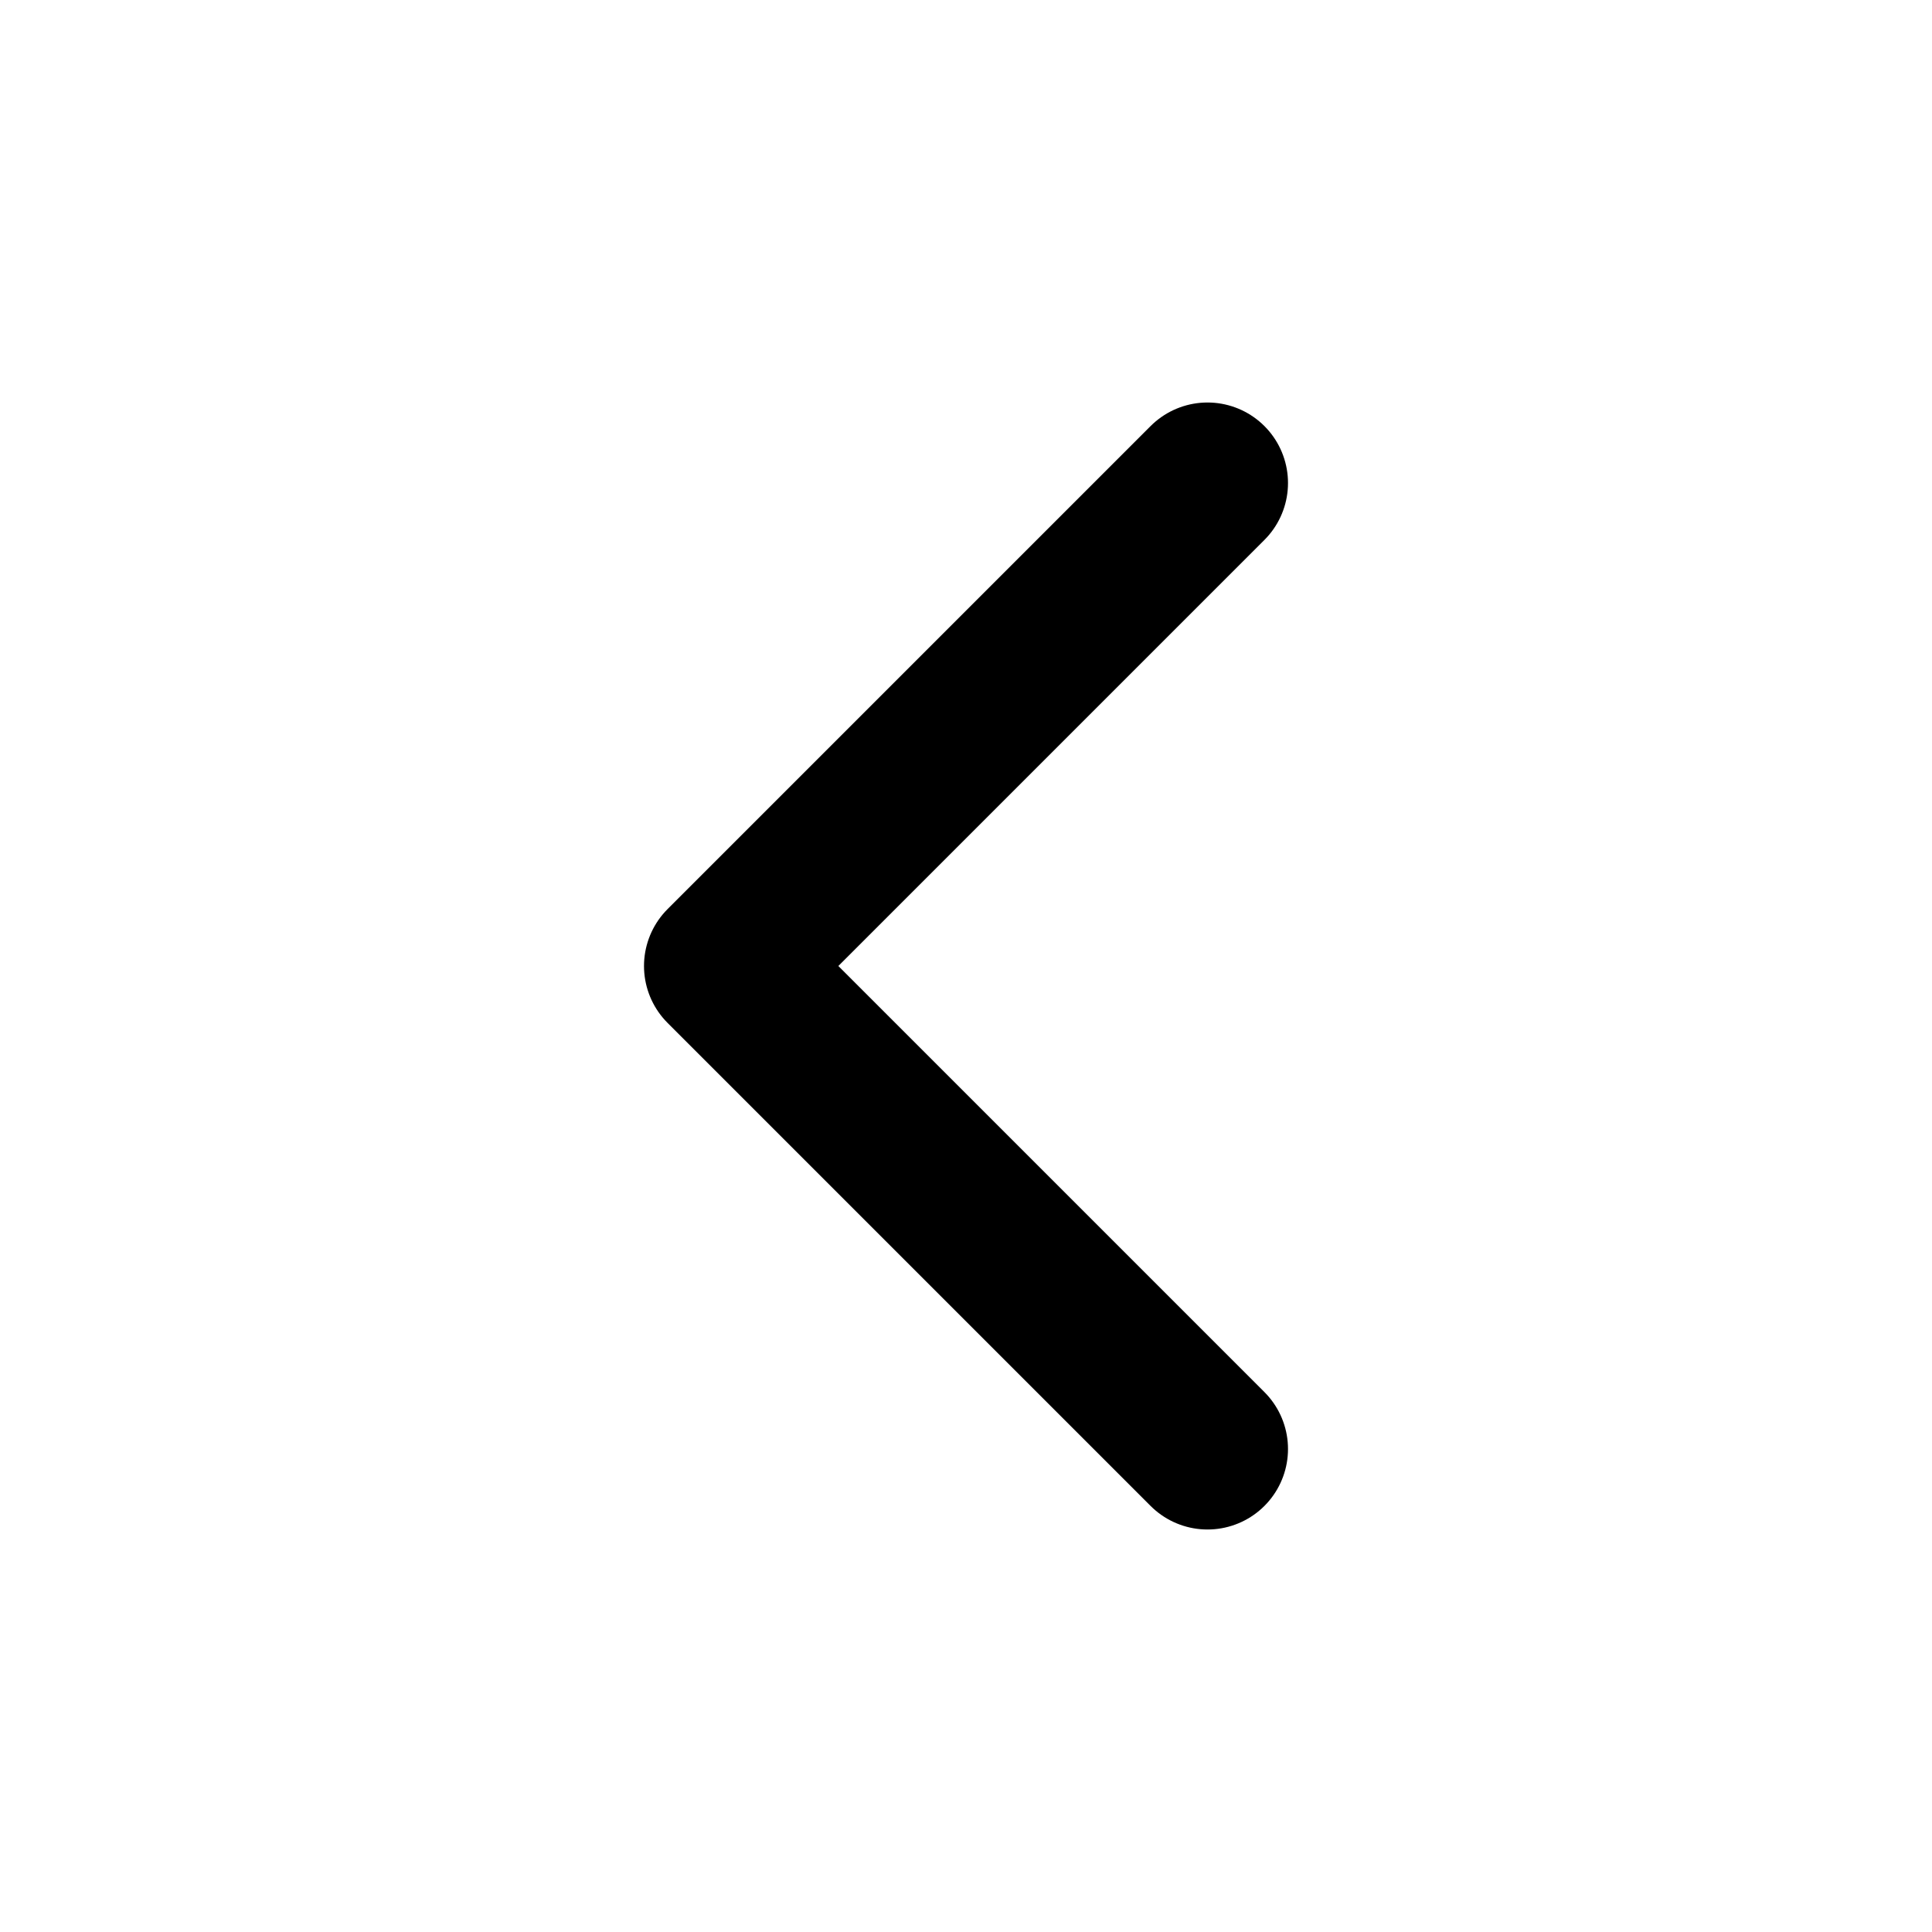
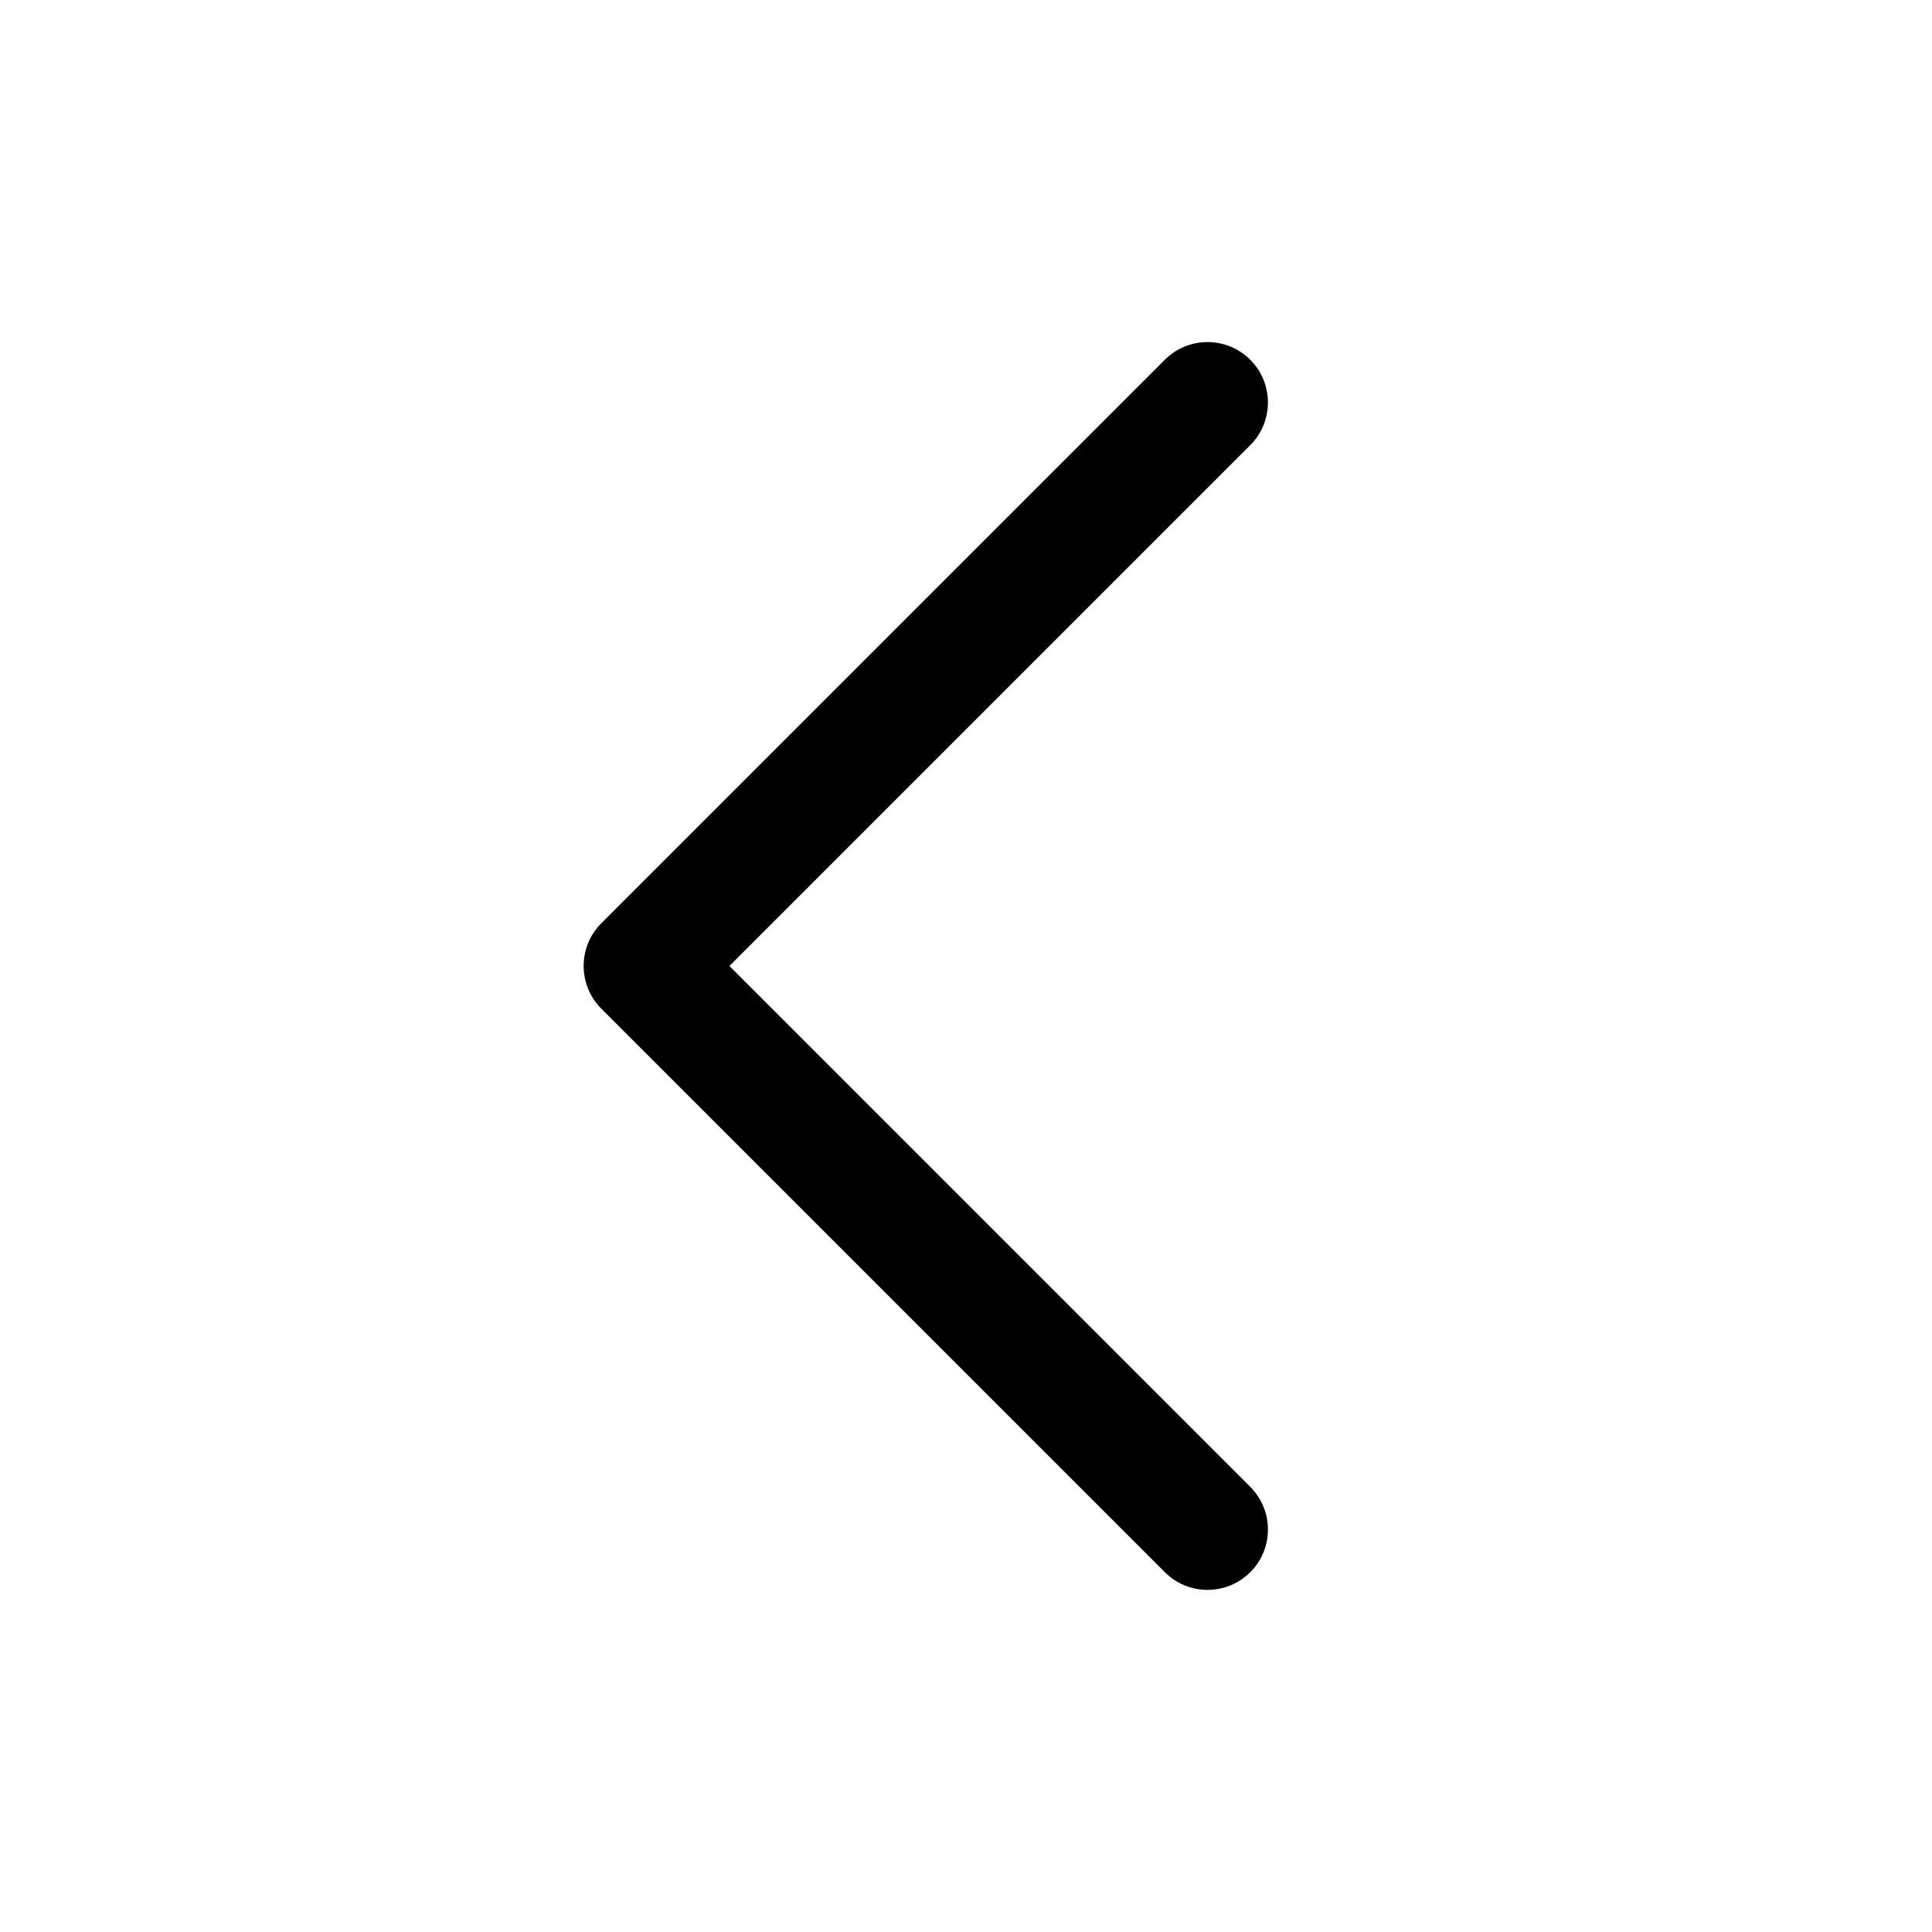
- <svg xmlns="http://www.w3.org/2000/svg" width="24" height="24" viewBox="0 0 24 24" fill="none" stroke="currentColor" stroke-width="2" stroke-linecap="round" stroke-linejoin="round">
-   <path d="m15 18-6-6 6-6" />
+ <svg xmlns="http://www.w3.org/2000/svg" width="24" height="24" viewBox="0 0 24 24" fill="none">
+   <path d="M15 19.75C14.808 19.75 14.616 19.677 14.47 19.53L7.47 12.53C7.177 12.237 7.177 11.762 7.47 11.469L14.47 4.469C14.763 4.176 15.238 4.176 15.531 4.469C15.824 4.762 15.824 5.237 15.531 5.53L9.061 12L15.531 18.47C15.824 18.763 15.824 19.238 15.531 19.531C15.384 19.677 15.192 19.75 15 19.75Z" fill="currentColor" />
</svg>
